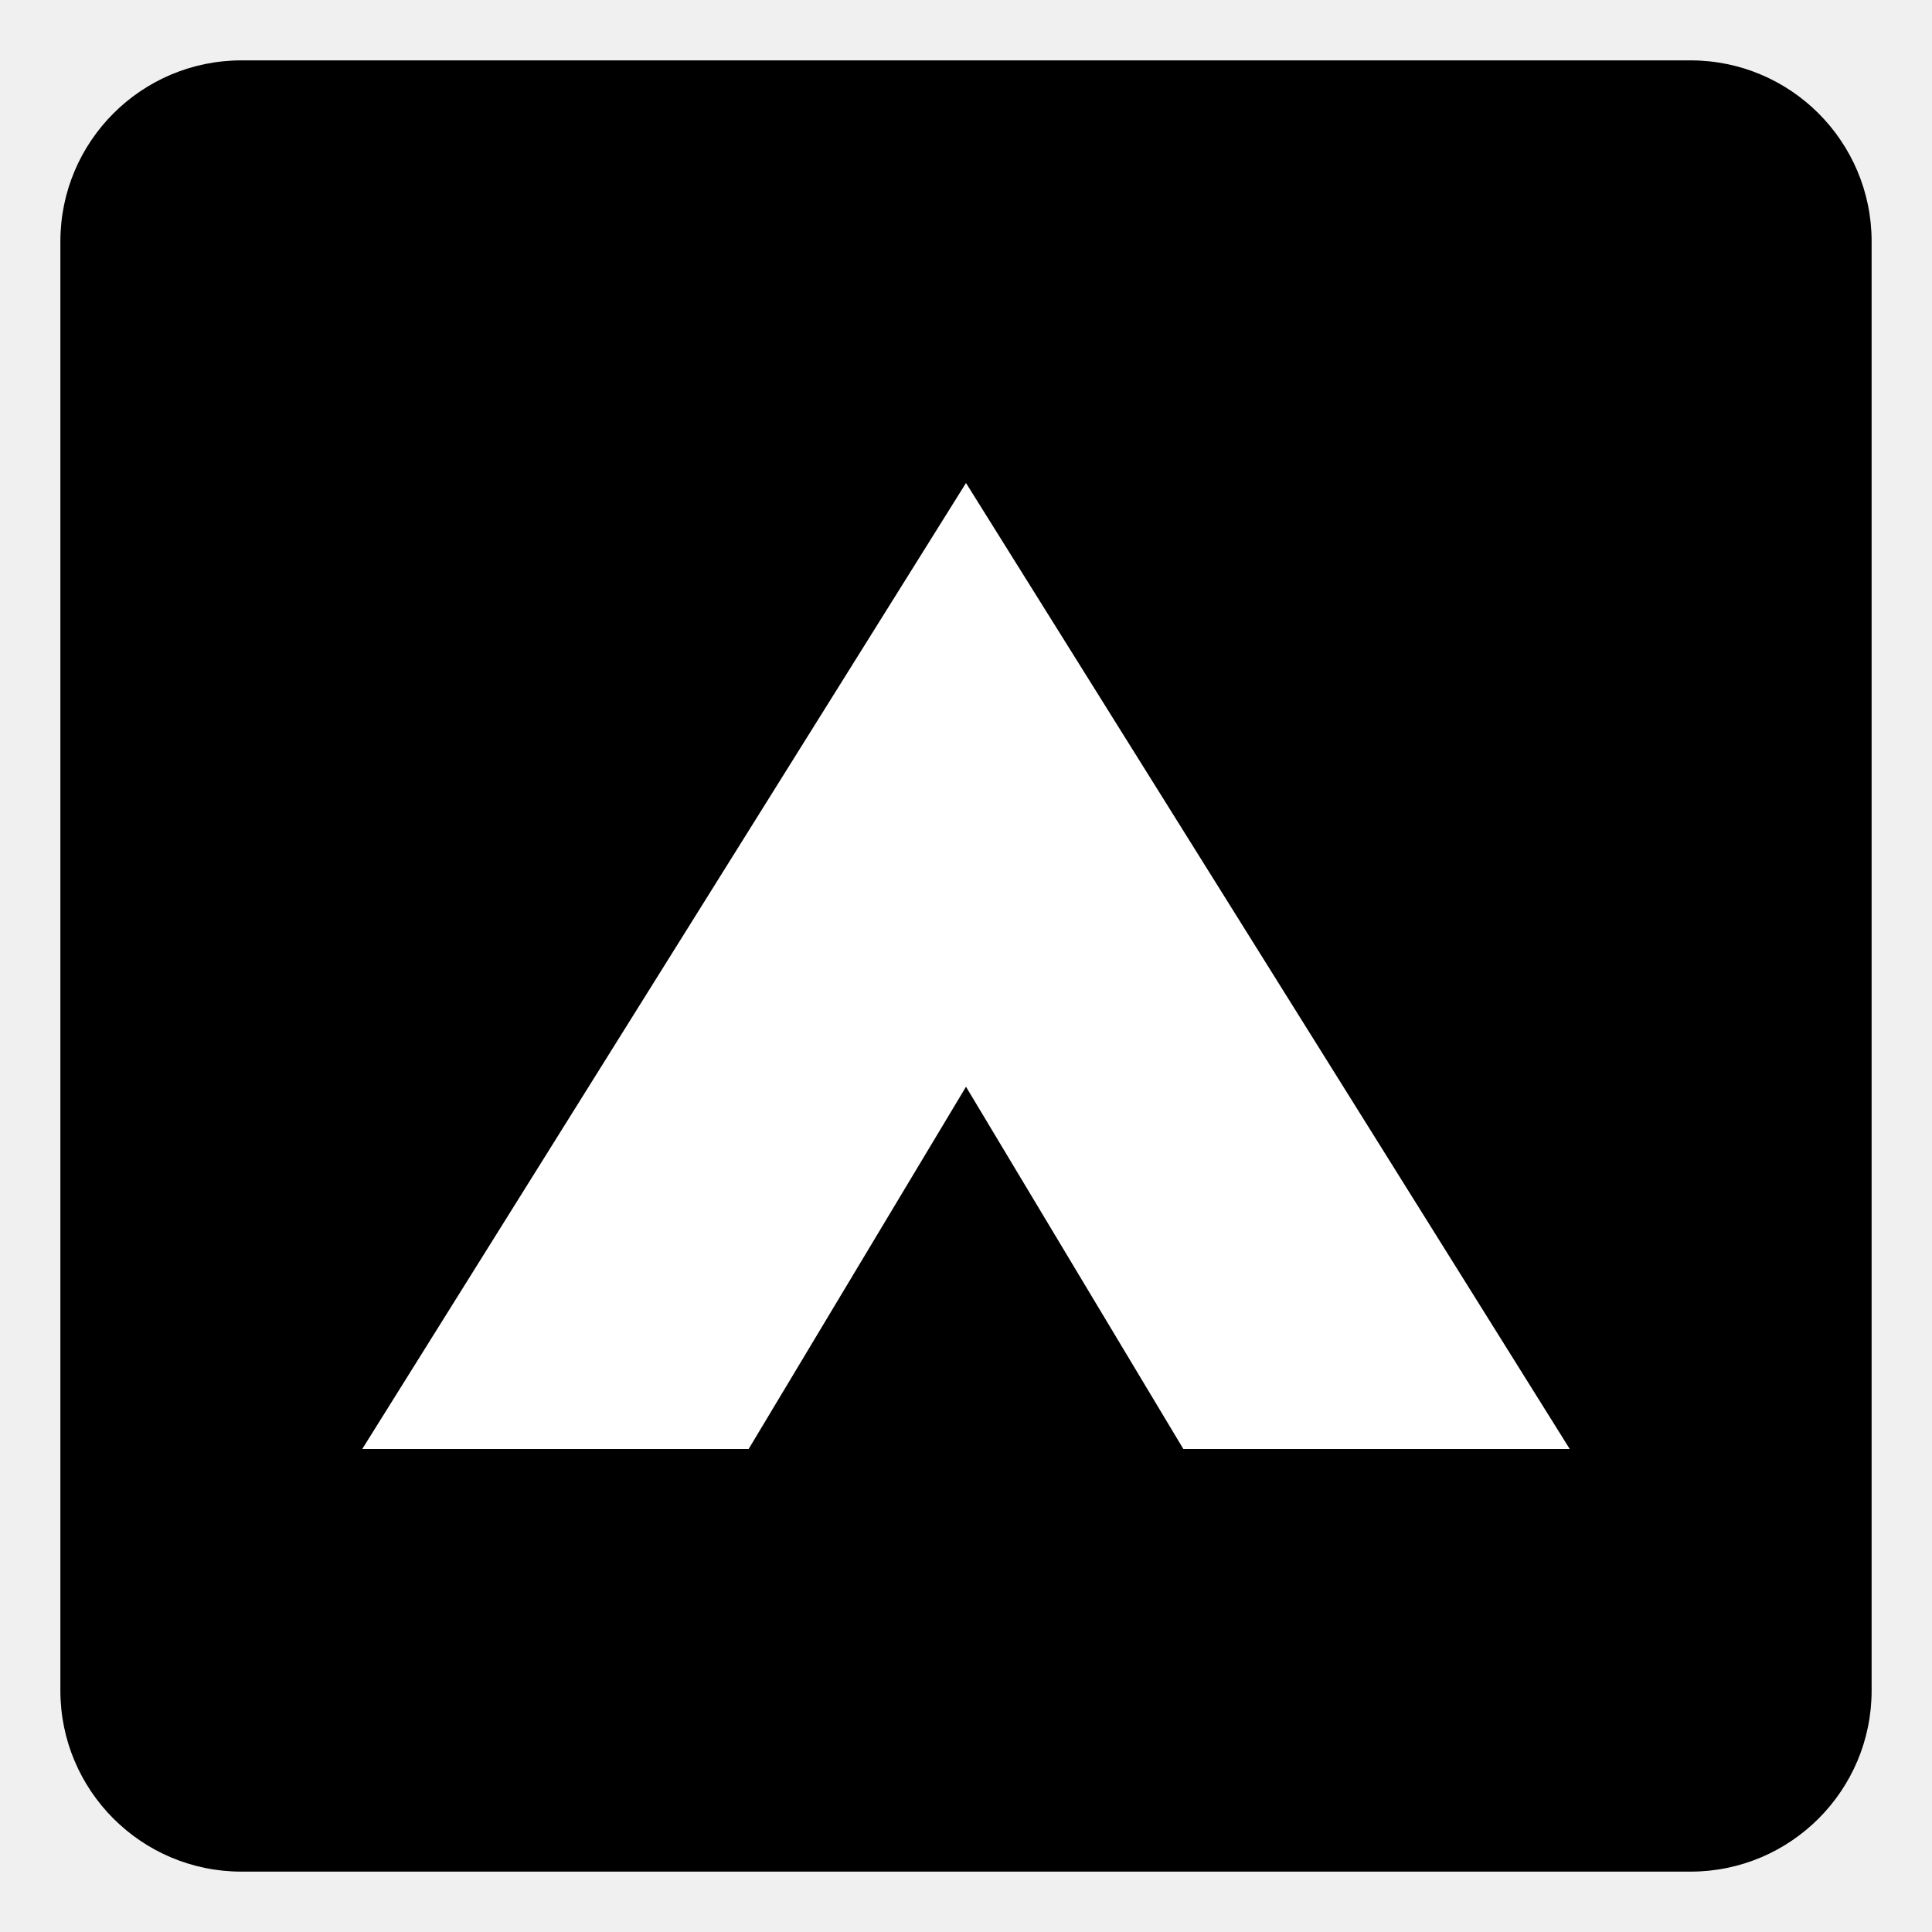
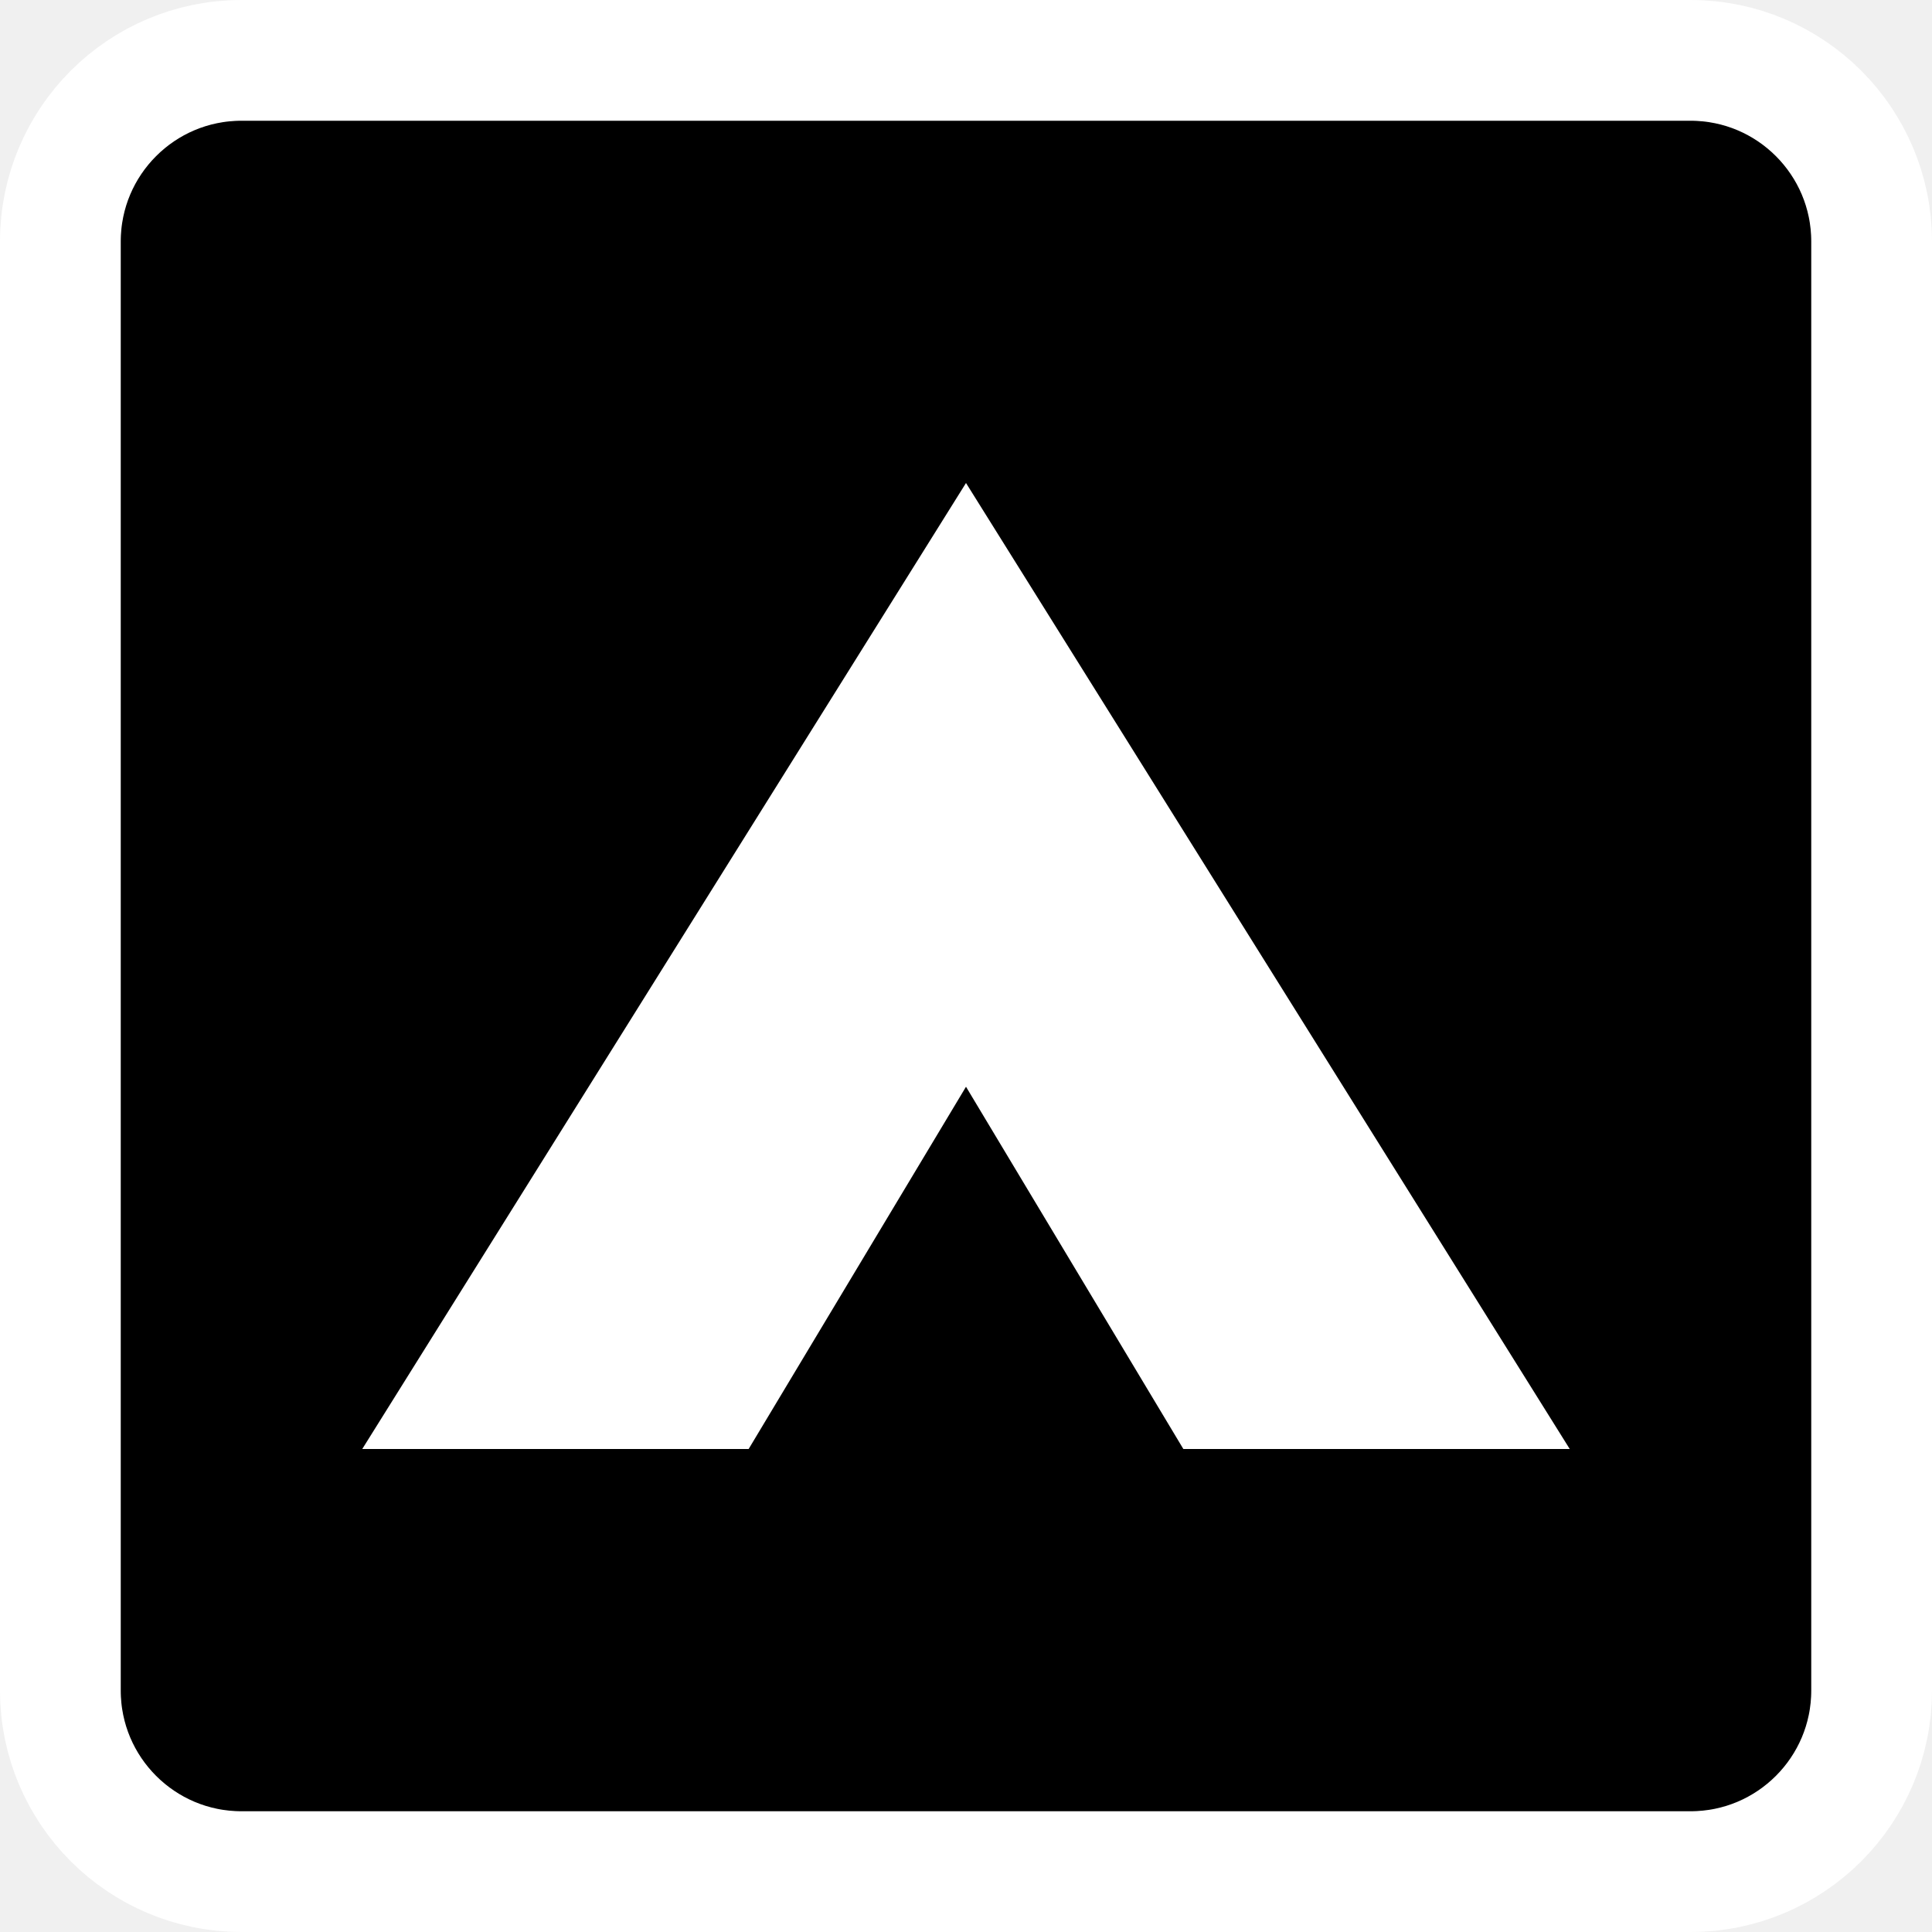
<svg xmlns="http://www.w3.org/2000/svg" width="16" height="16" viewBox="0 0 16 16" fill="none">
-   <rect x="0.5" y="0.5" width="15" height="15" rx="1.5" fill="black" />
+   <rect x="0.5" y="0.5" width="15" height="15" rx="1.5" fill="black" stroke="white" />
  <path fill-rule="evenodd" clip-rule="evenodd" d="M3 12L8 4L13 12H9.8L8 9L6.2 12H3Z" fill="white" />
</svg>
